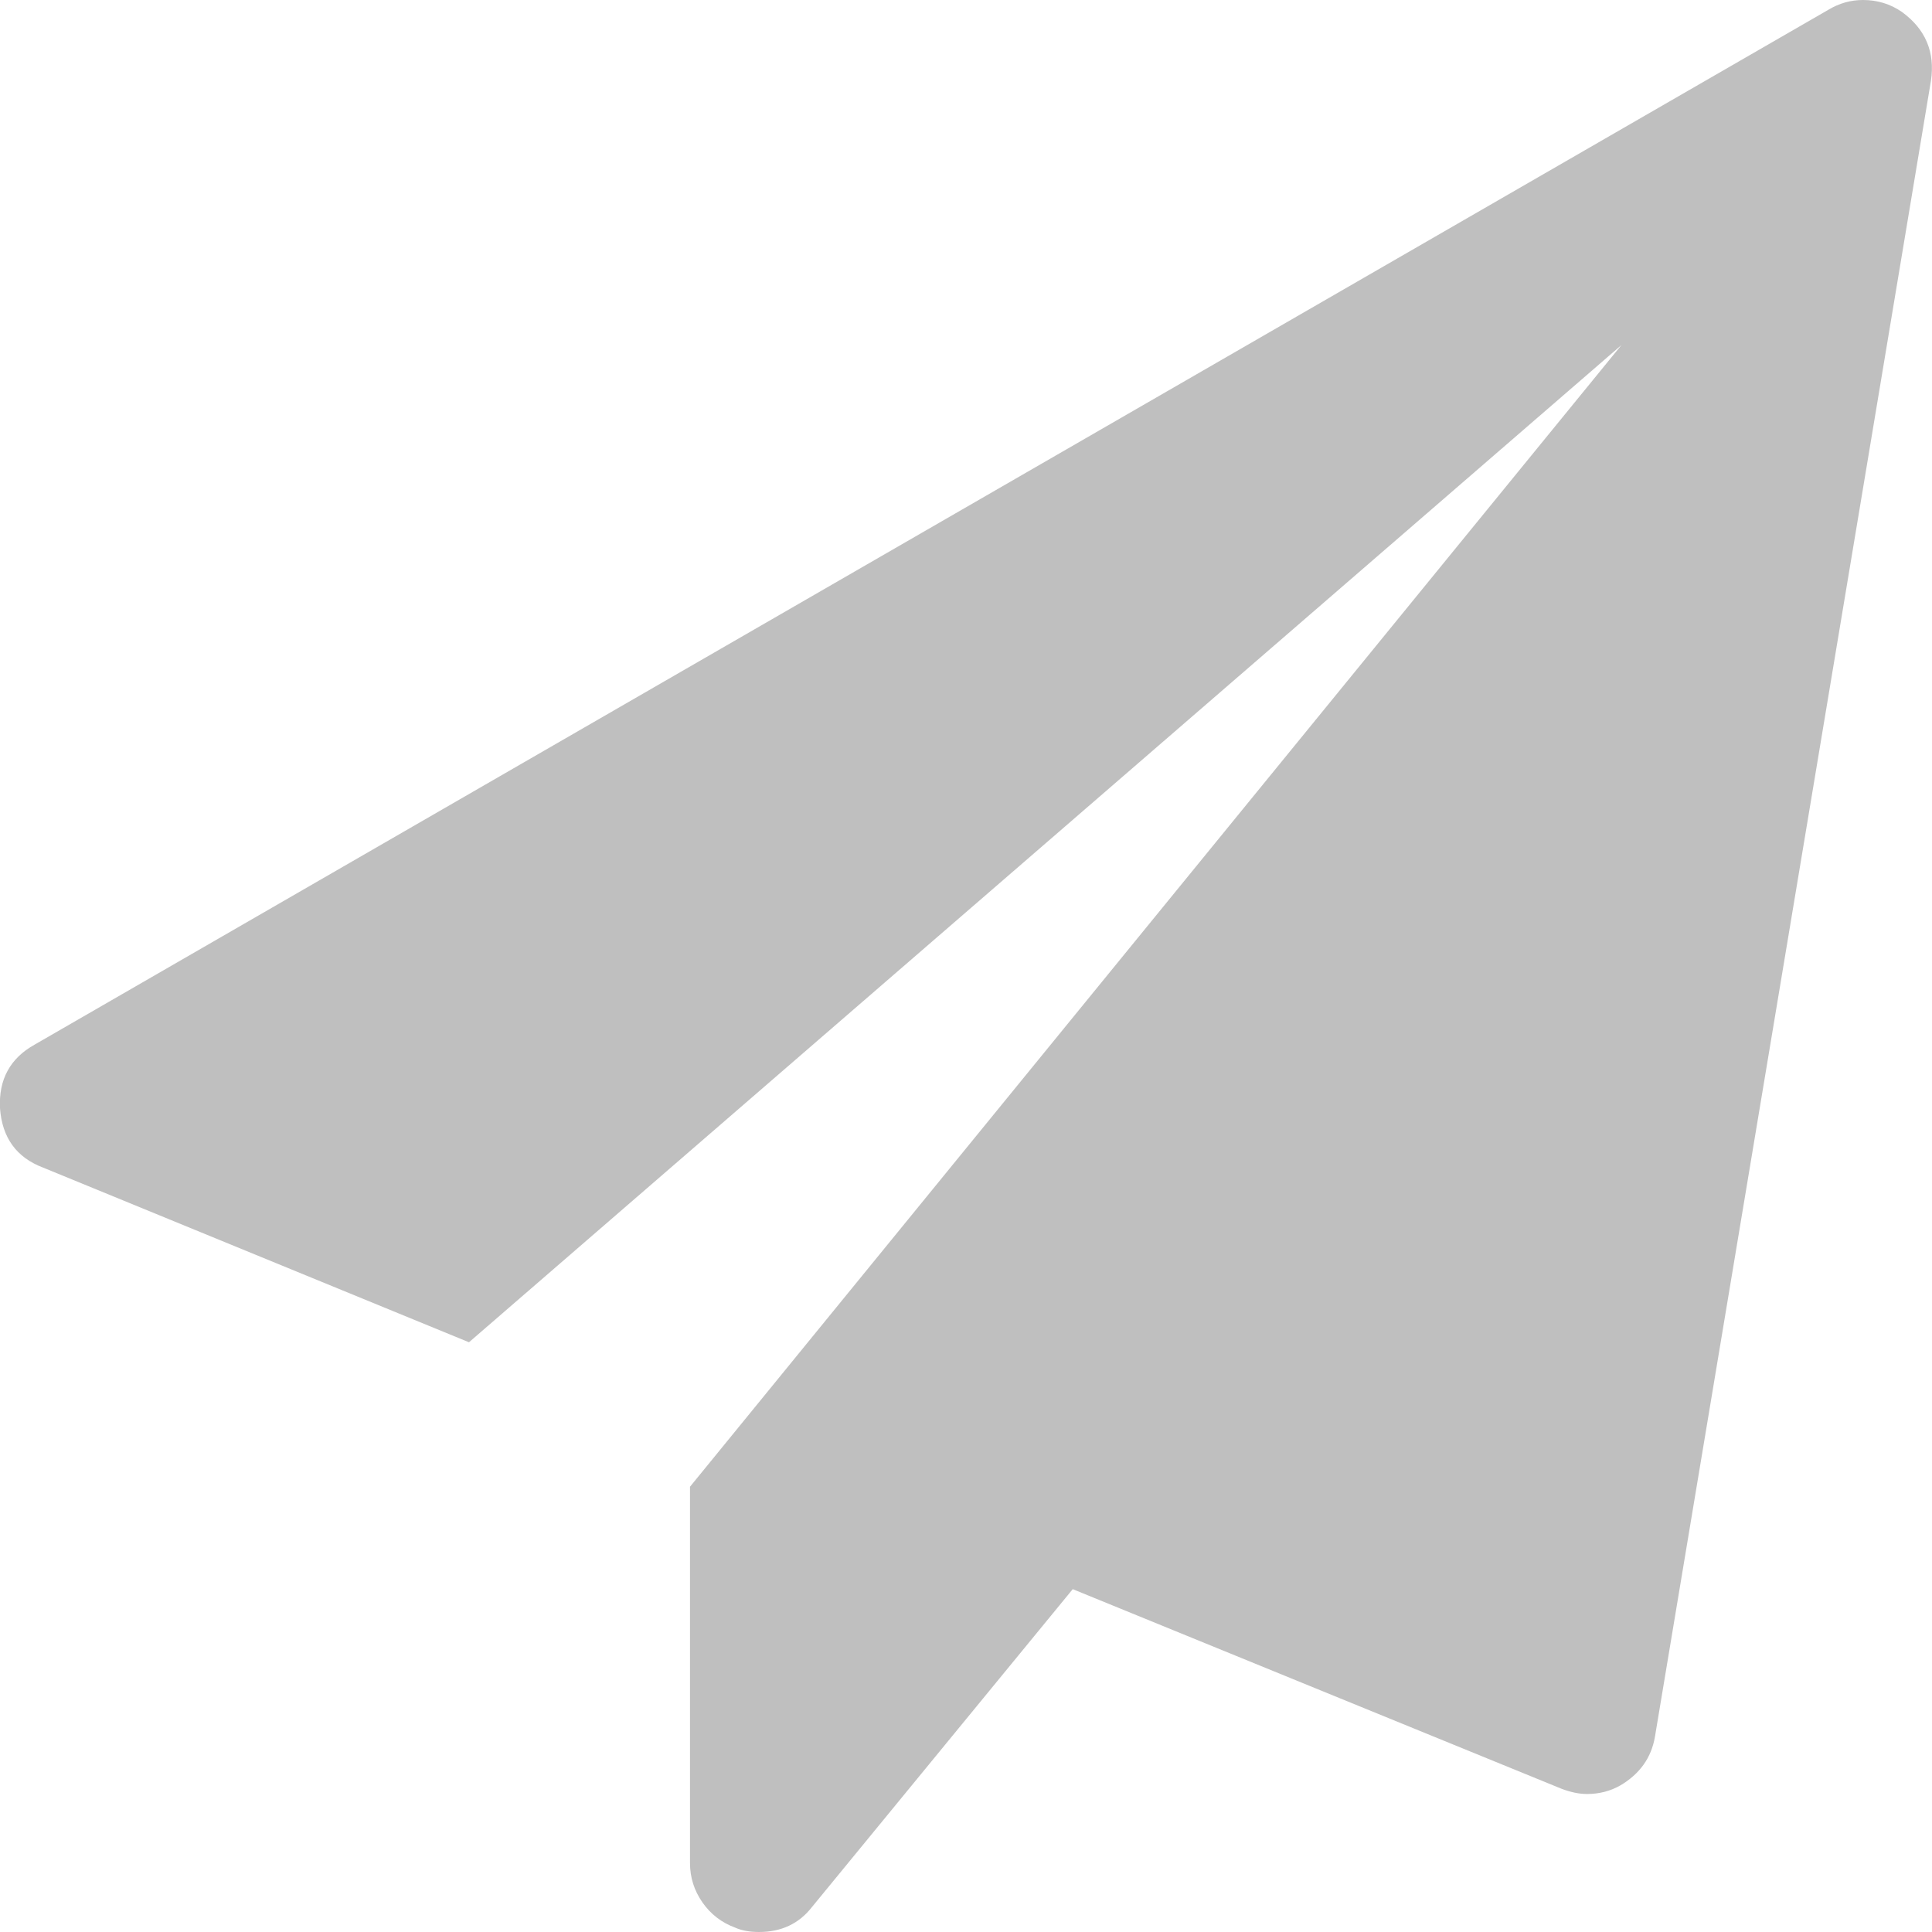
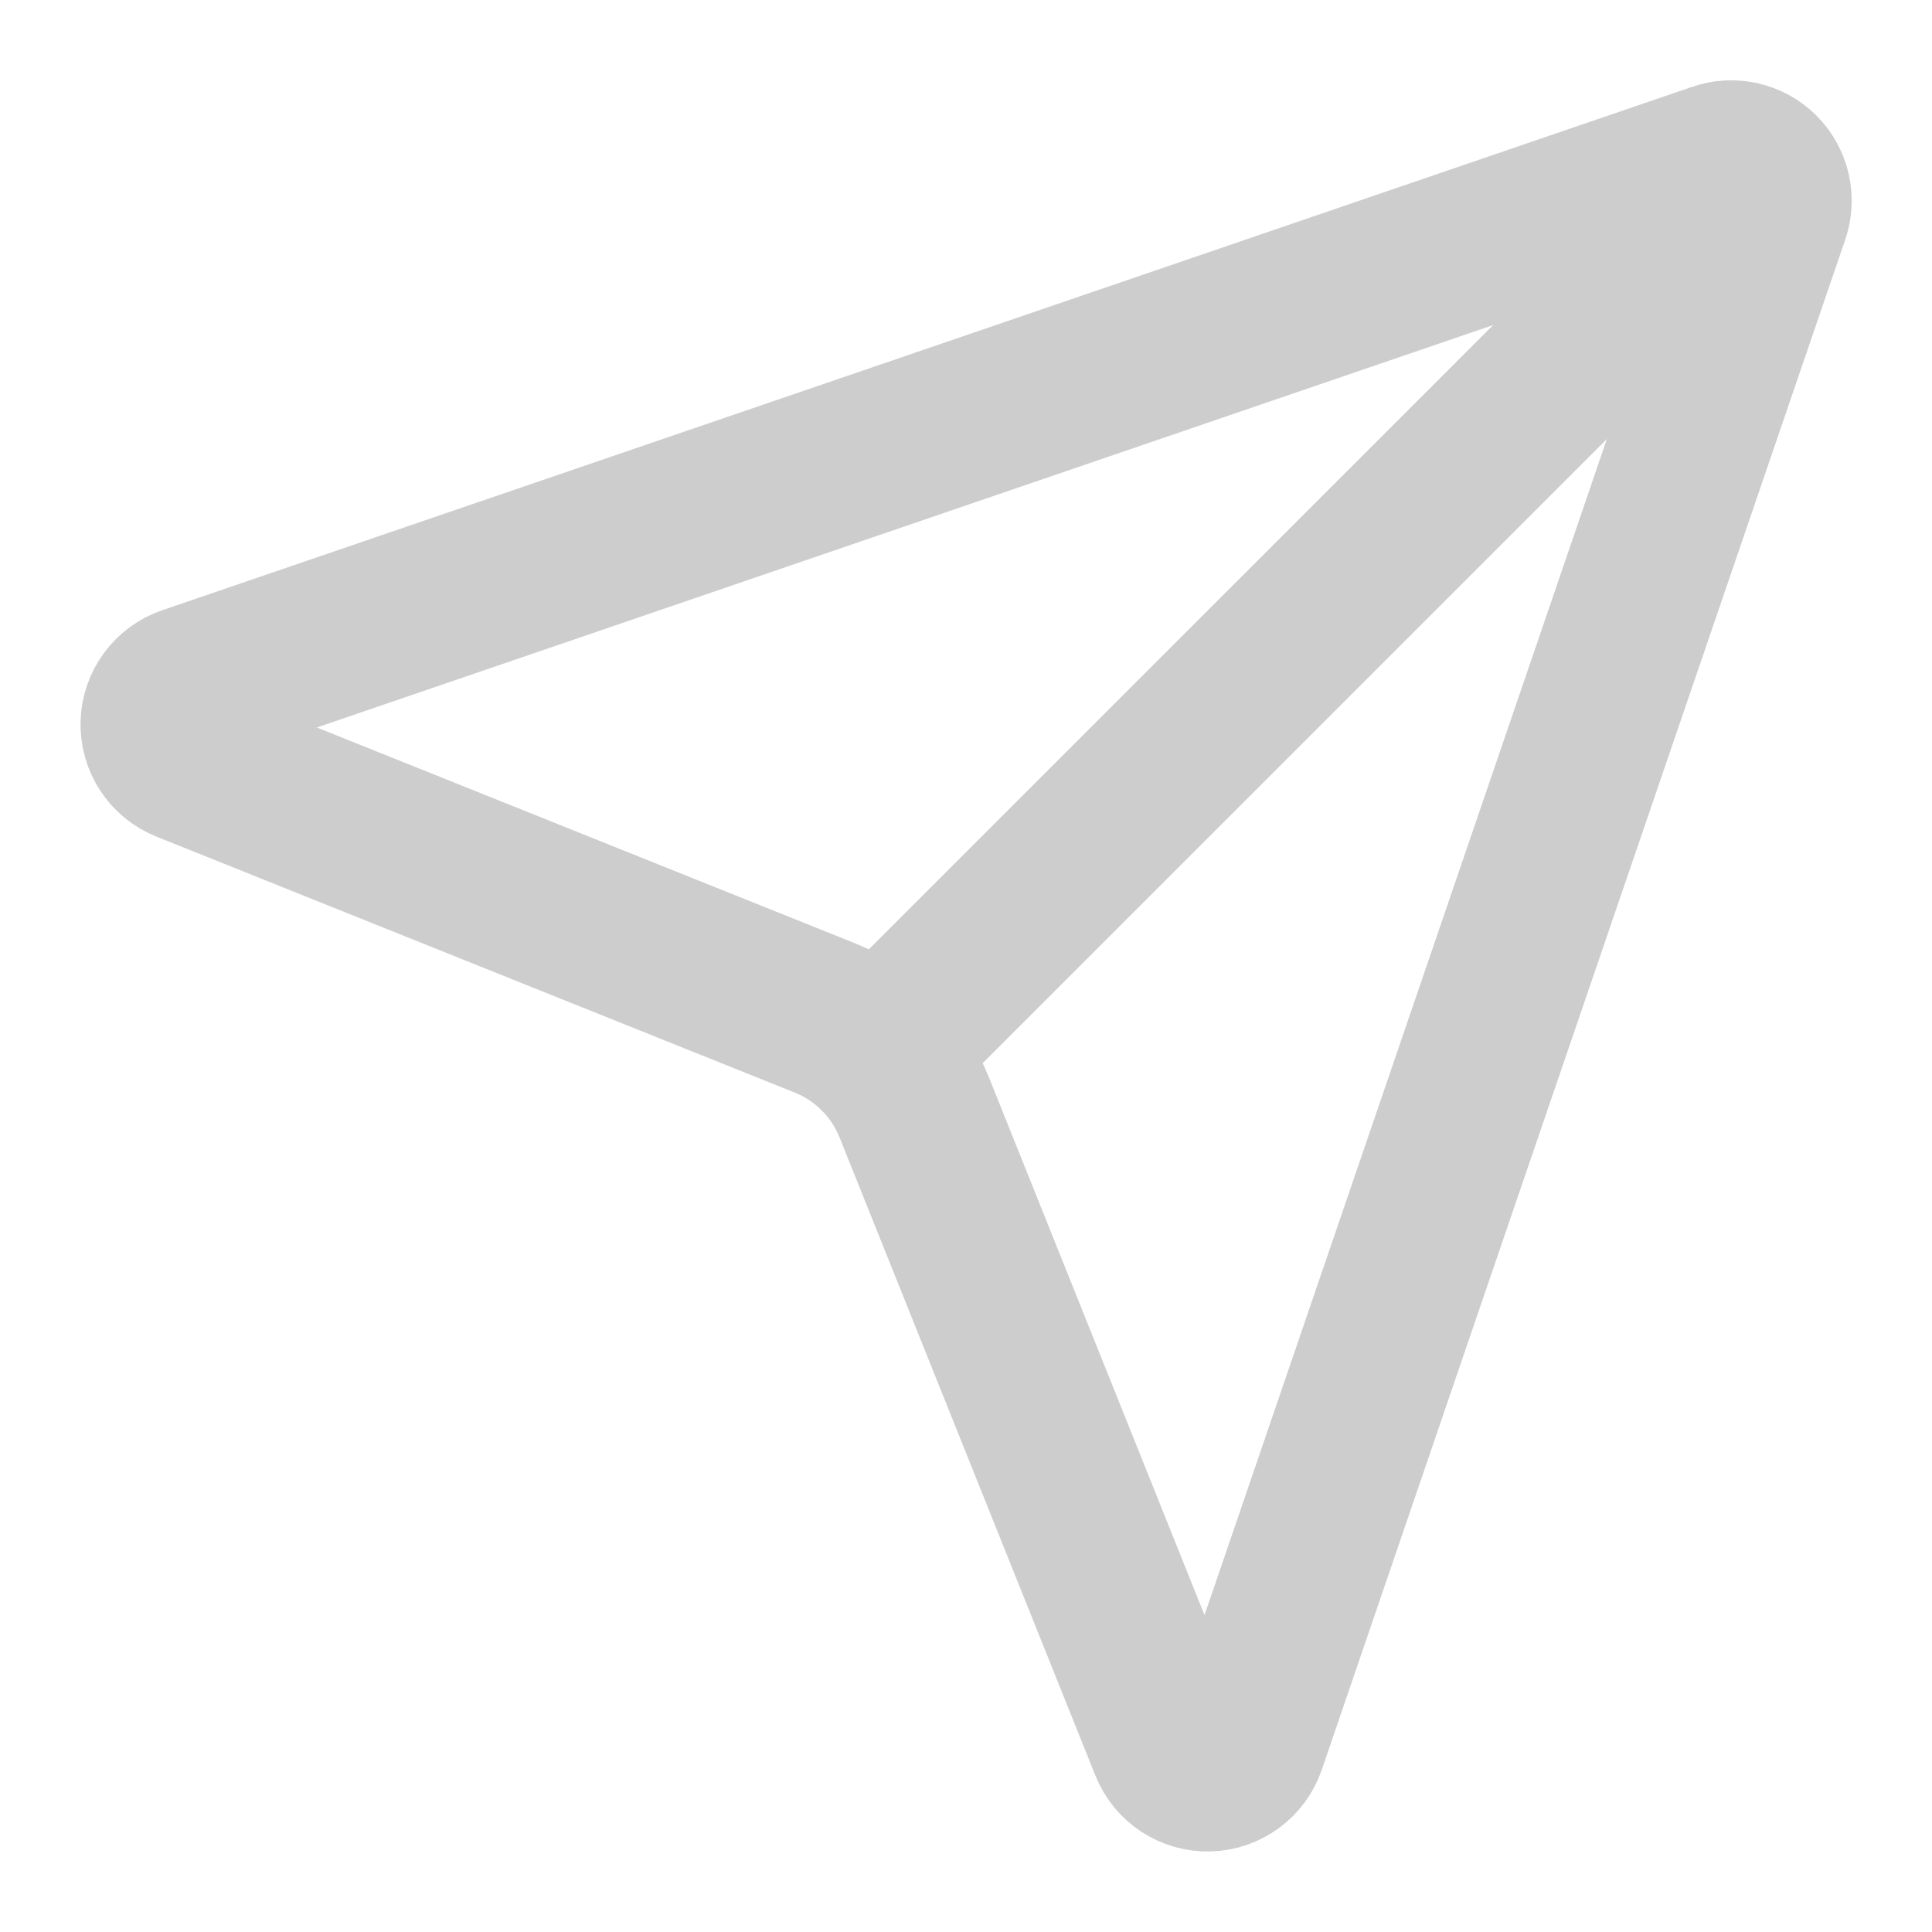
- <svg xmlns="http://www.w3.org/2000/svg" t="1639400086367" class="icon" viewBox="0 0 1024 1024" version="1.1" p-id="3325" width="16" height="16">
-   <defs>
-     <style type="text/css" />
-   </defs>
-   <path d="M1008.001 6.286q18.857 13.714 15.429 36.571l-146.286 877.714q-2.857 16.571-18.286 25.714-8 4.571-17.714 4.571-6.286 0-13.714-2.857l-258.857-105.714-138.286 168.571q-10.286 13.143-28 13.143-7.429 0-12.571-2.286-10.857-4-17.429-13.429T365.715 987.429v-199.429l493.714-605.143-610.857 528.571-225.714-92.571q-21.143-8-22.857-31.429-1.143-22.857 18.286-33.714L969.144 5.143q8.571-5.143 18.286-5.143 11.429 0 20.571 6.286z" p-id="3326" fill="#bfbfbf" />
+ <svg xmlns="http://www.w3.org/2000/svg" class="icon" width="16" height="16" viewBox="0 0 24 24" fill="none" stroke="#cdcdcd" stroke-width="2" stroke-linecap="round" stroke-linejoin="round">
+   <path d="M14.536 21.686a.5.5 0 0 0 .937-.024l6.5-19a.496.496 0 0 0-.635-.635l-19 6.5a.5.5 0 0 0-.024.937l7.93 3.18a2 2 0 0 1 1.112 1.11z" />
+   <path d="m21.854 2.147-10.94 10.939" />
</svg>
